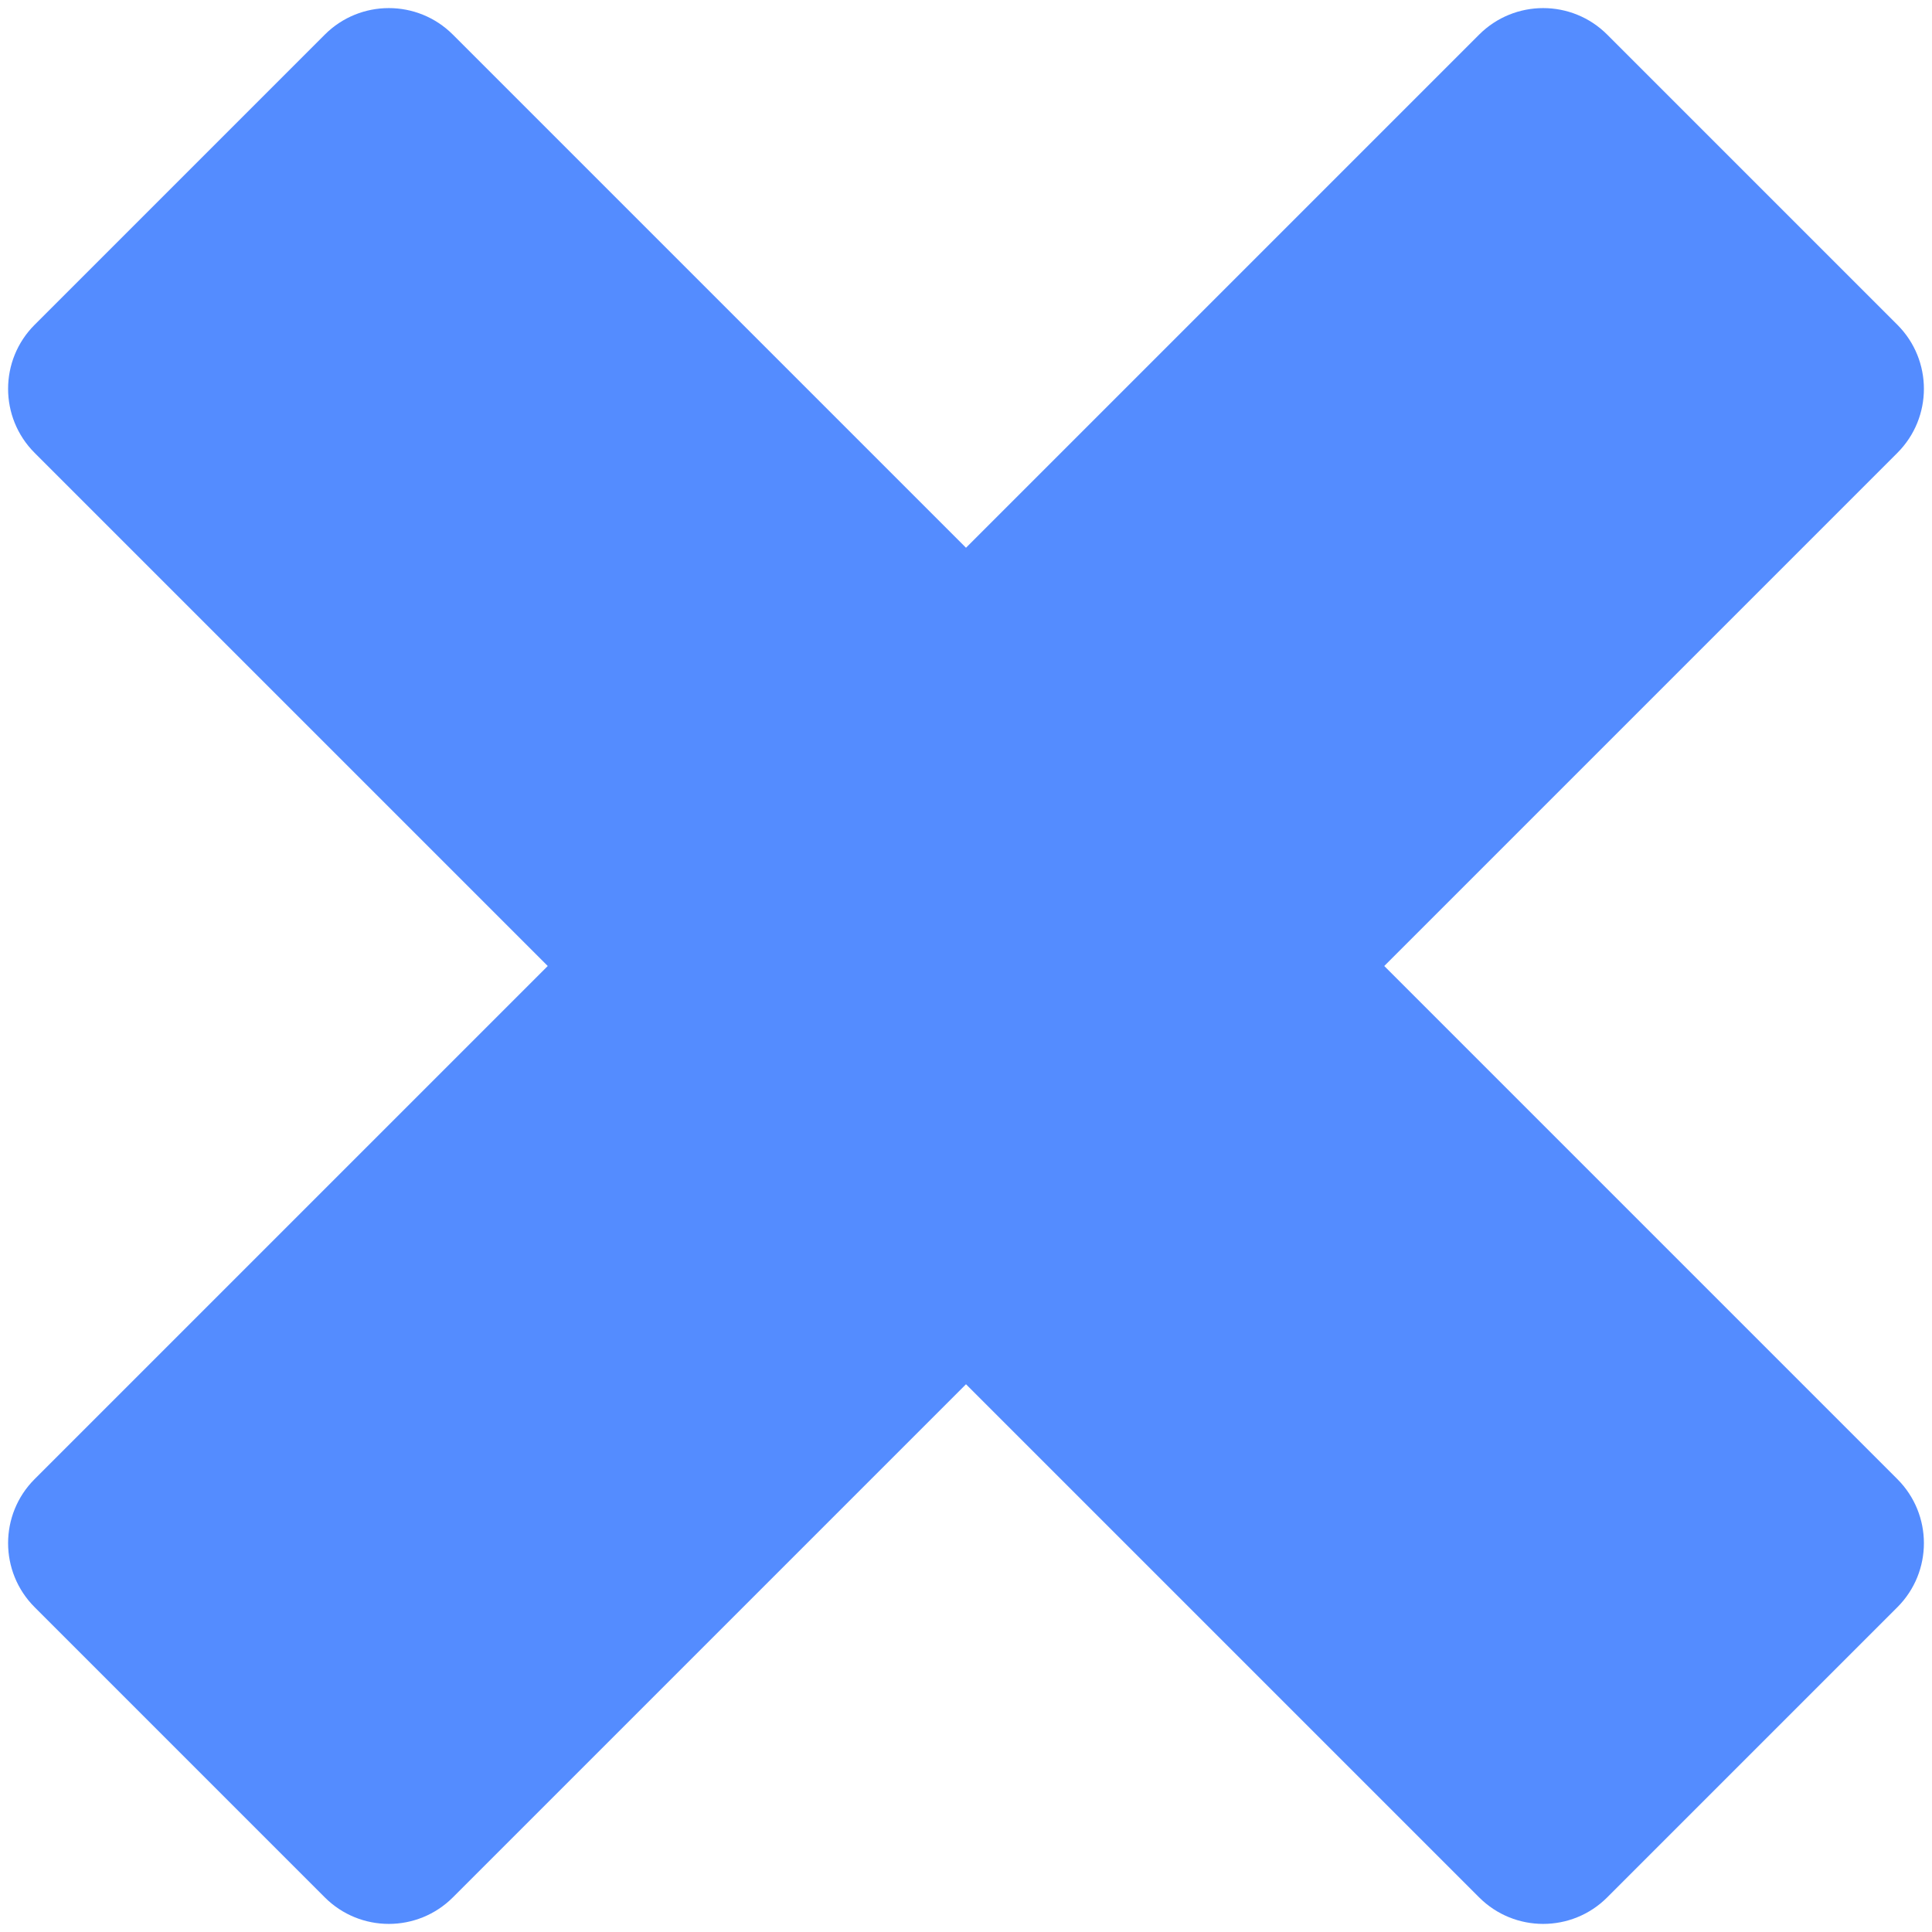
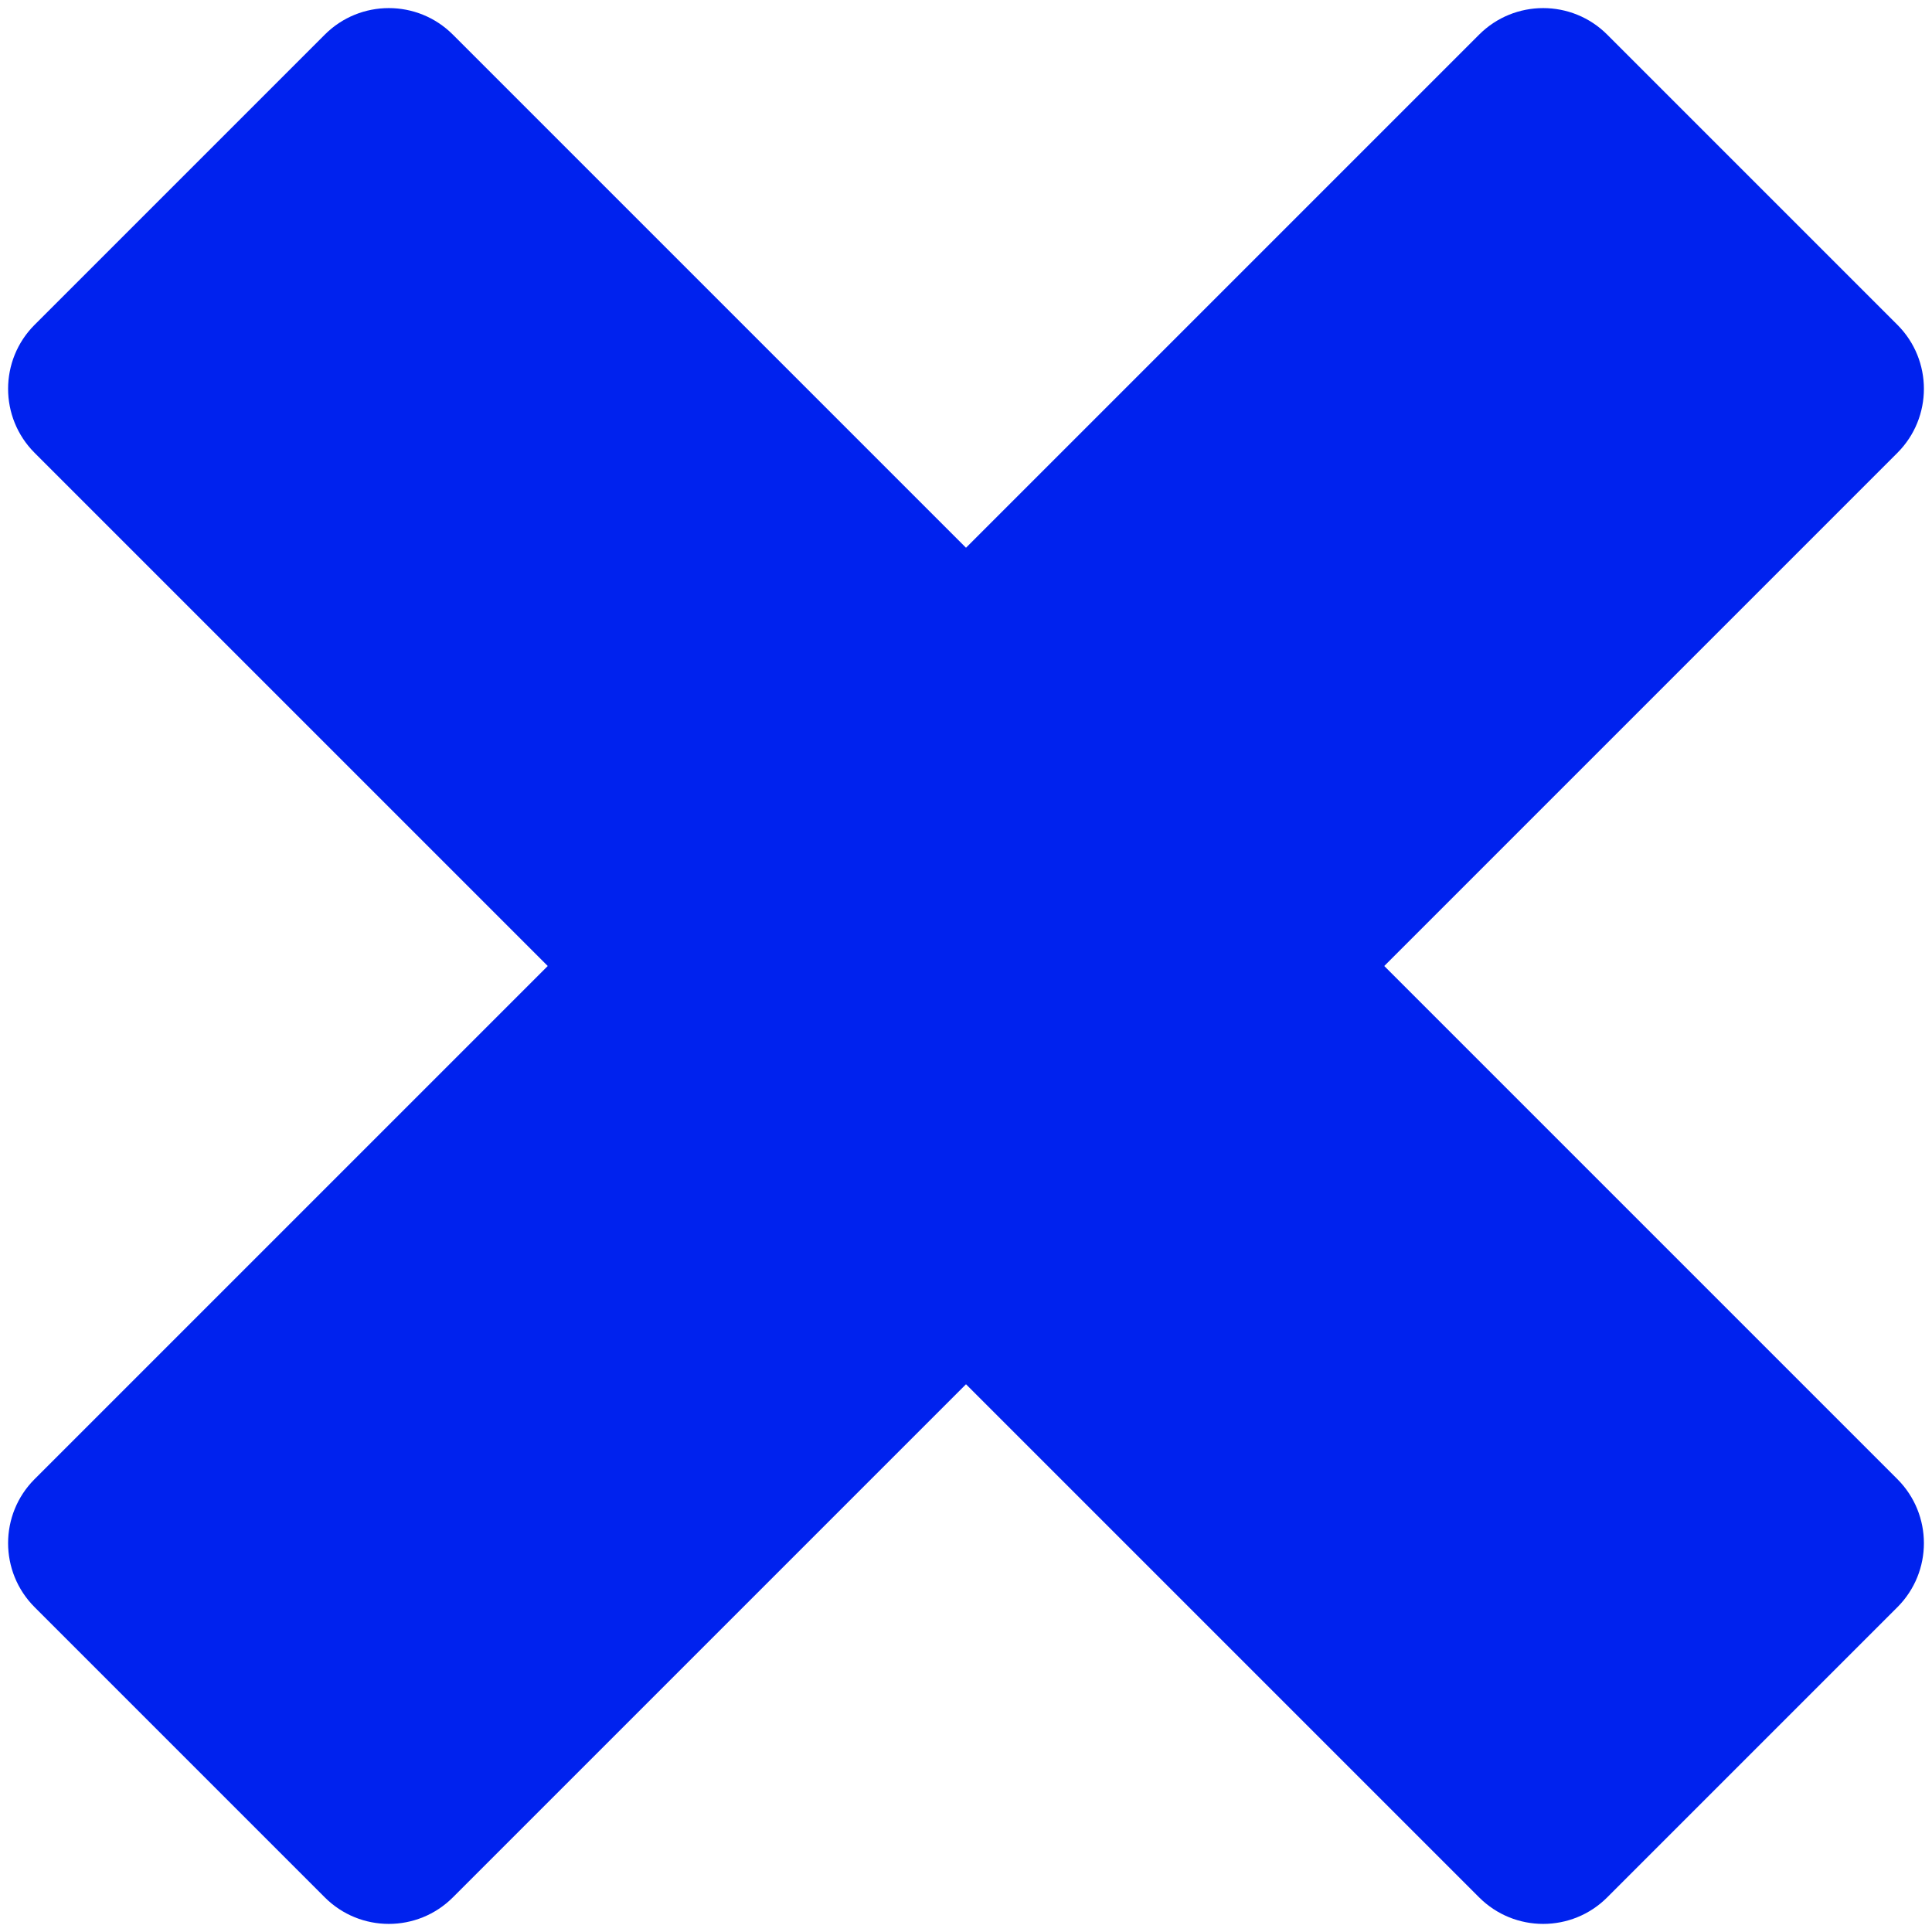
<svg xmlns="http://www.w3.org/2000/svg" width="64" height="64">
-   <path d="M15.002 1.147 32 18.145 48.998 1.147a3 3 0 0 1 4.243 0l9.612 9.612a3 3 0 0 1 0 4.243L45.855 32l16.998 16.998a3 3 0 0 1 0 4.243l-9.612 9.612a3 3 0 0 1-4.243 0L32 45.855 15.002 62.853a3 3 0 0 1-4.243 0L1.147 53.24a3 3 0 0 1 0-4.243L18.145 32 1.147 15.002a3 3 0 0 1 0-4.243l9.612-9.612a3 3 0 0 1 4.243 0Z" fill="#548CFF" fill-rule="evenodd" />
+   <path d="M15.002 1.147 32 18.145 48.998 1.147a3 3 0 0 1 4.243 0l9.612 9.612a3 3 0 0 1 0 4.243L45.855 32l16.998 16.998a3 3 0 0 1 0 4.243l-9.612 9.612a3 3 0 0 1-4.243 0L32 45.855 15.002 62.853a3 3 0 0 1-4.243 0L1.147 53.24a3 3 0 0 1 0-4.243L18.145 32 1.147 15.002a3 3 0 0 1 0-4.243l9.612-9.612a3 3 0 0 1 4.243 0Z" fill="#0022EE" fill-rule="evenodd" />
</svg>
